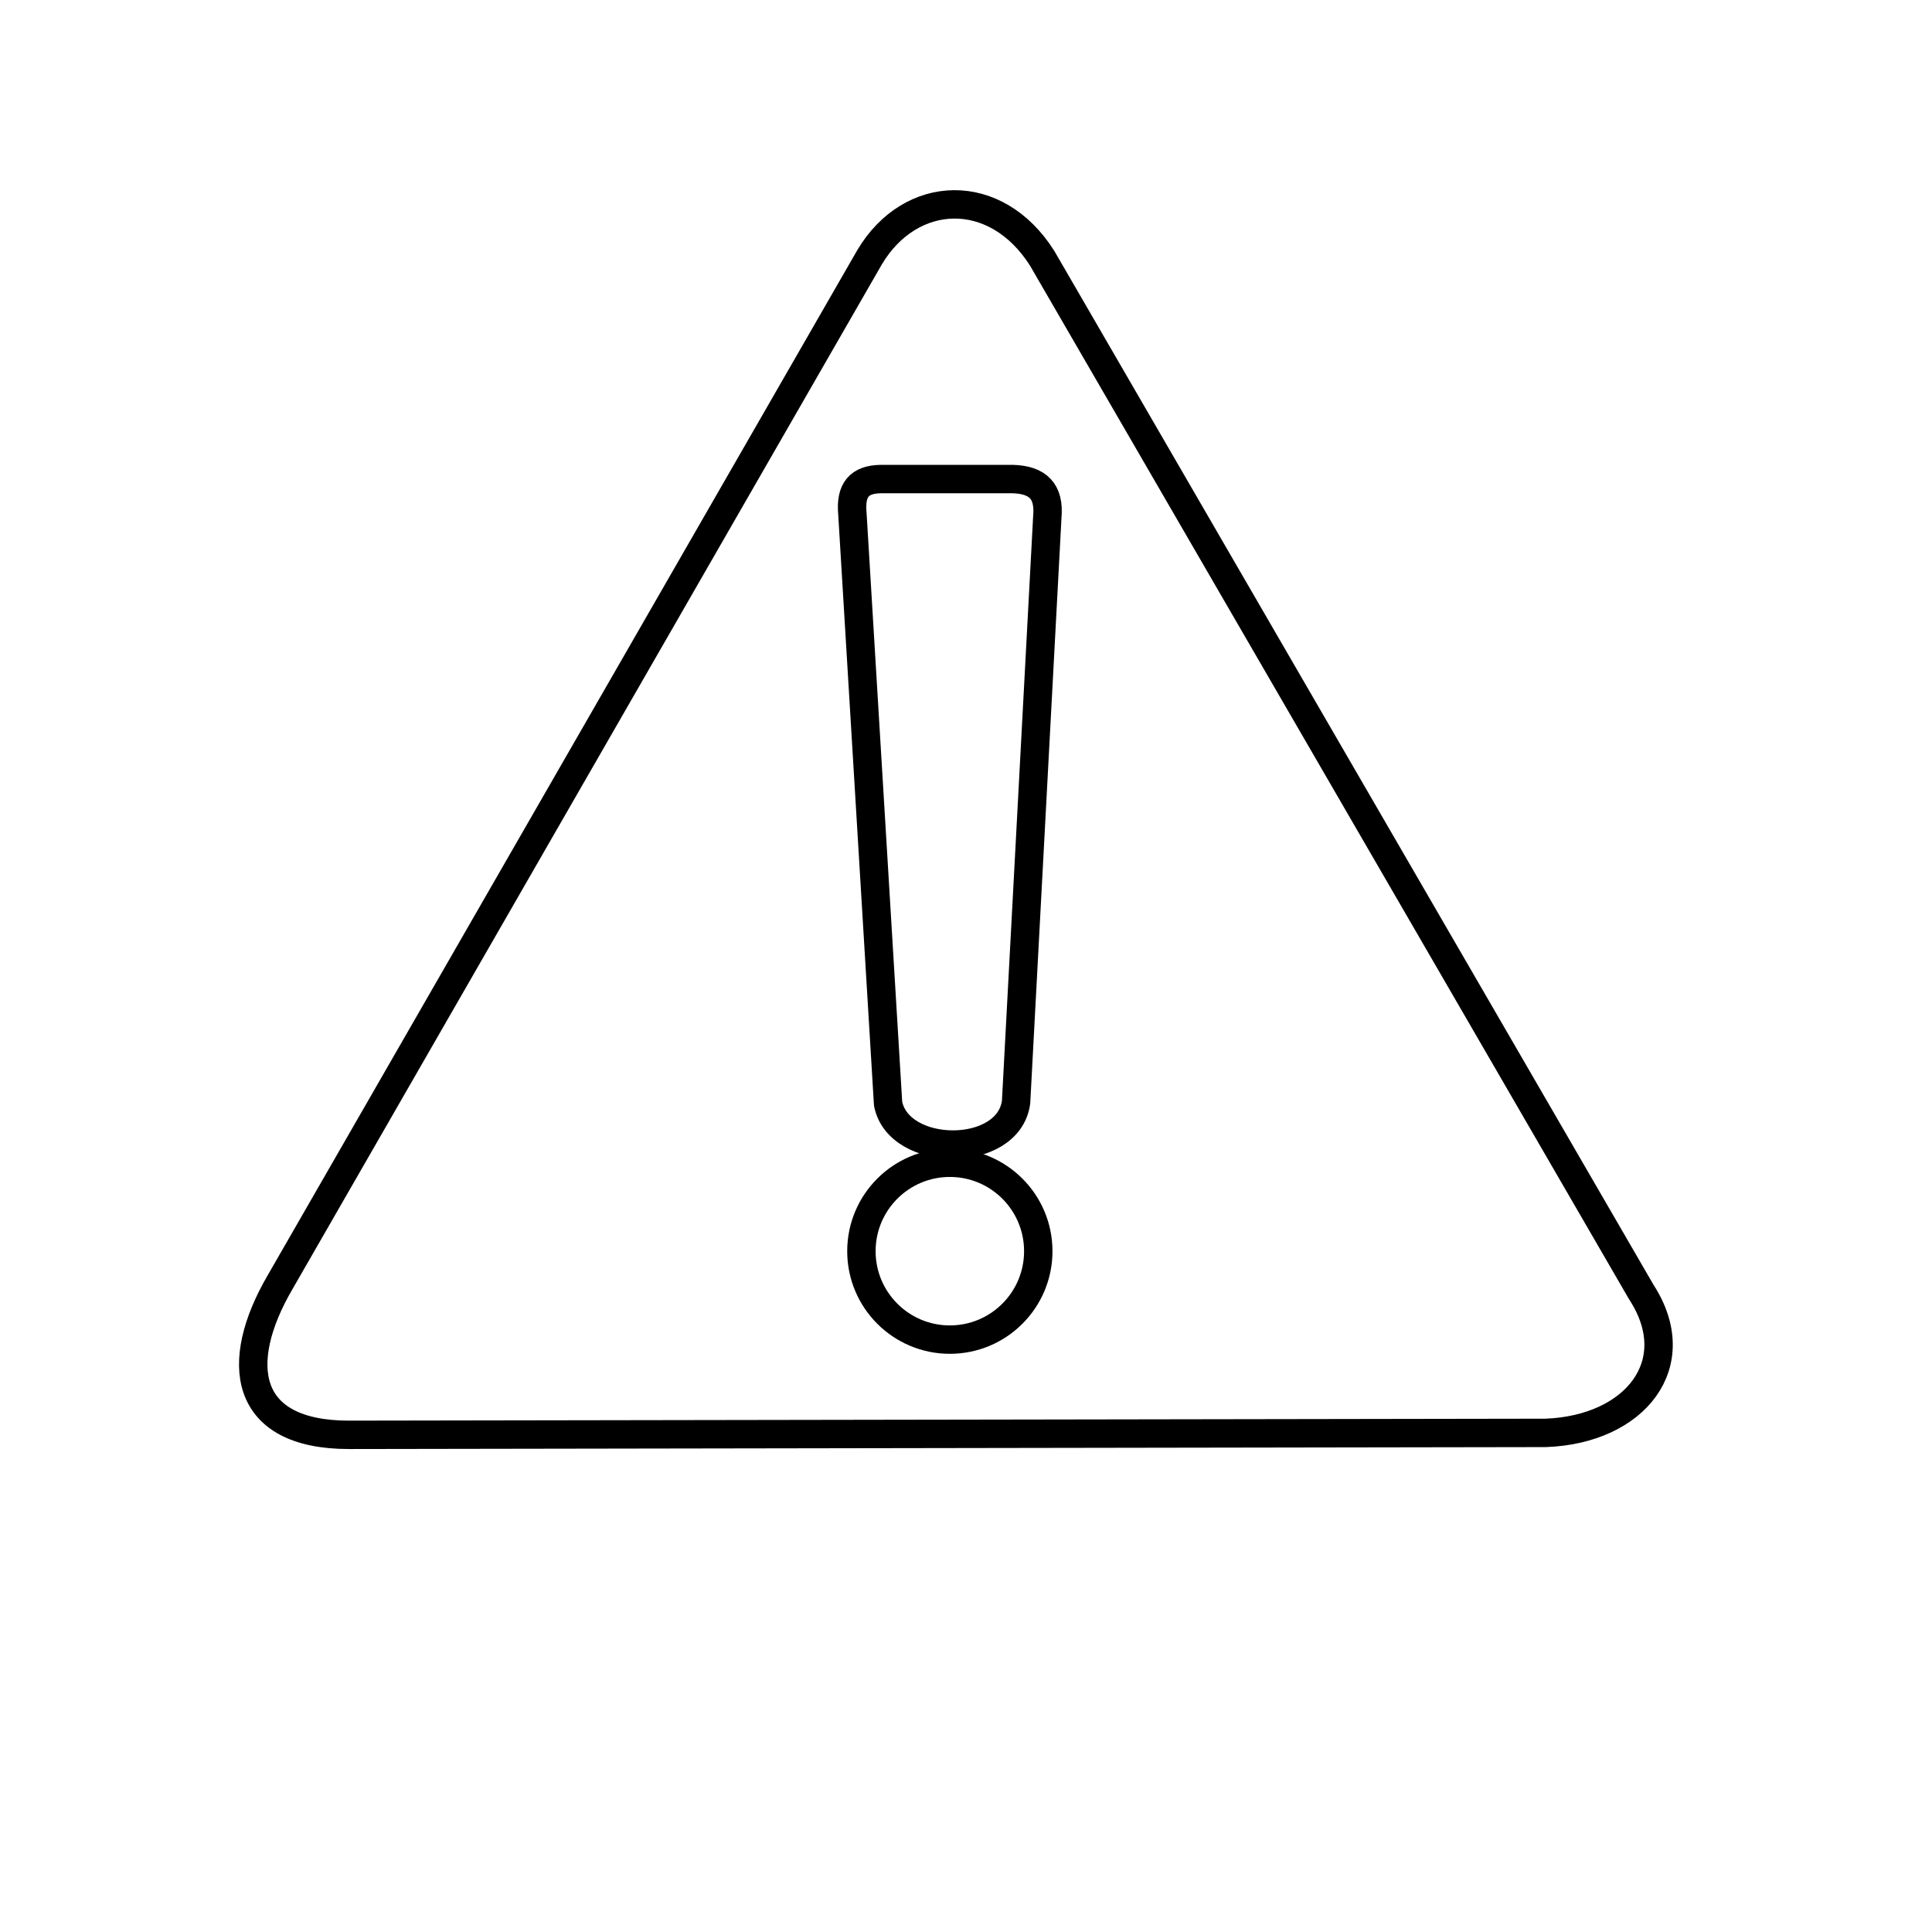
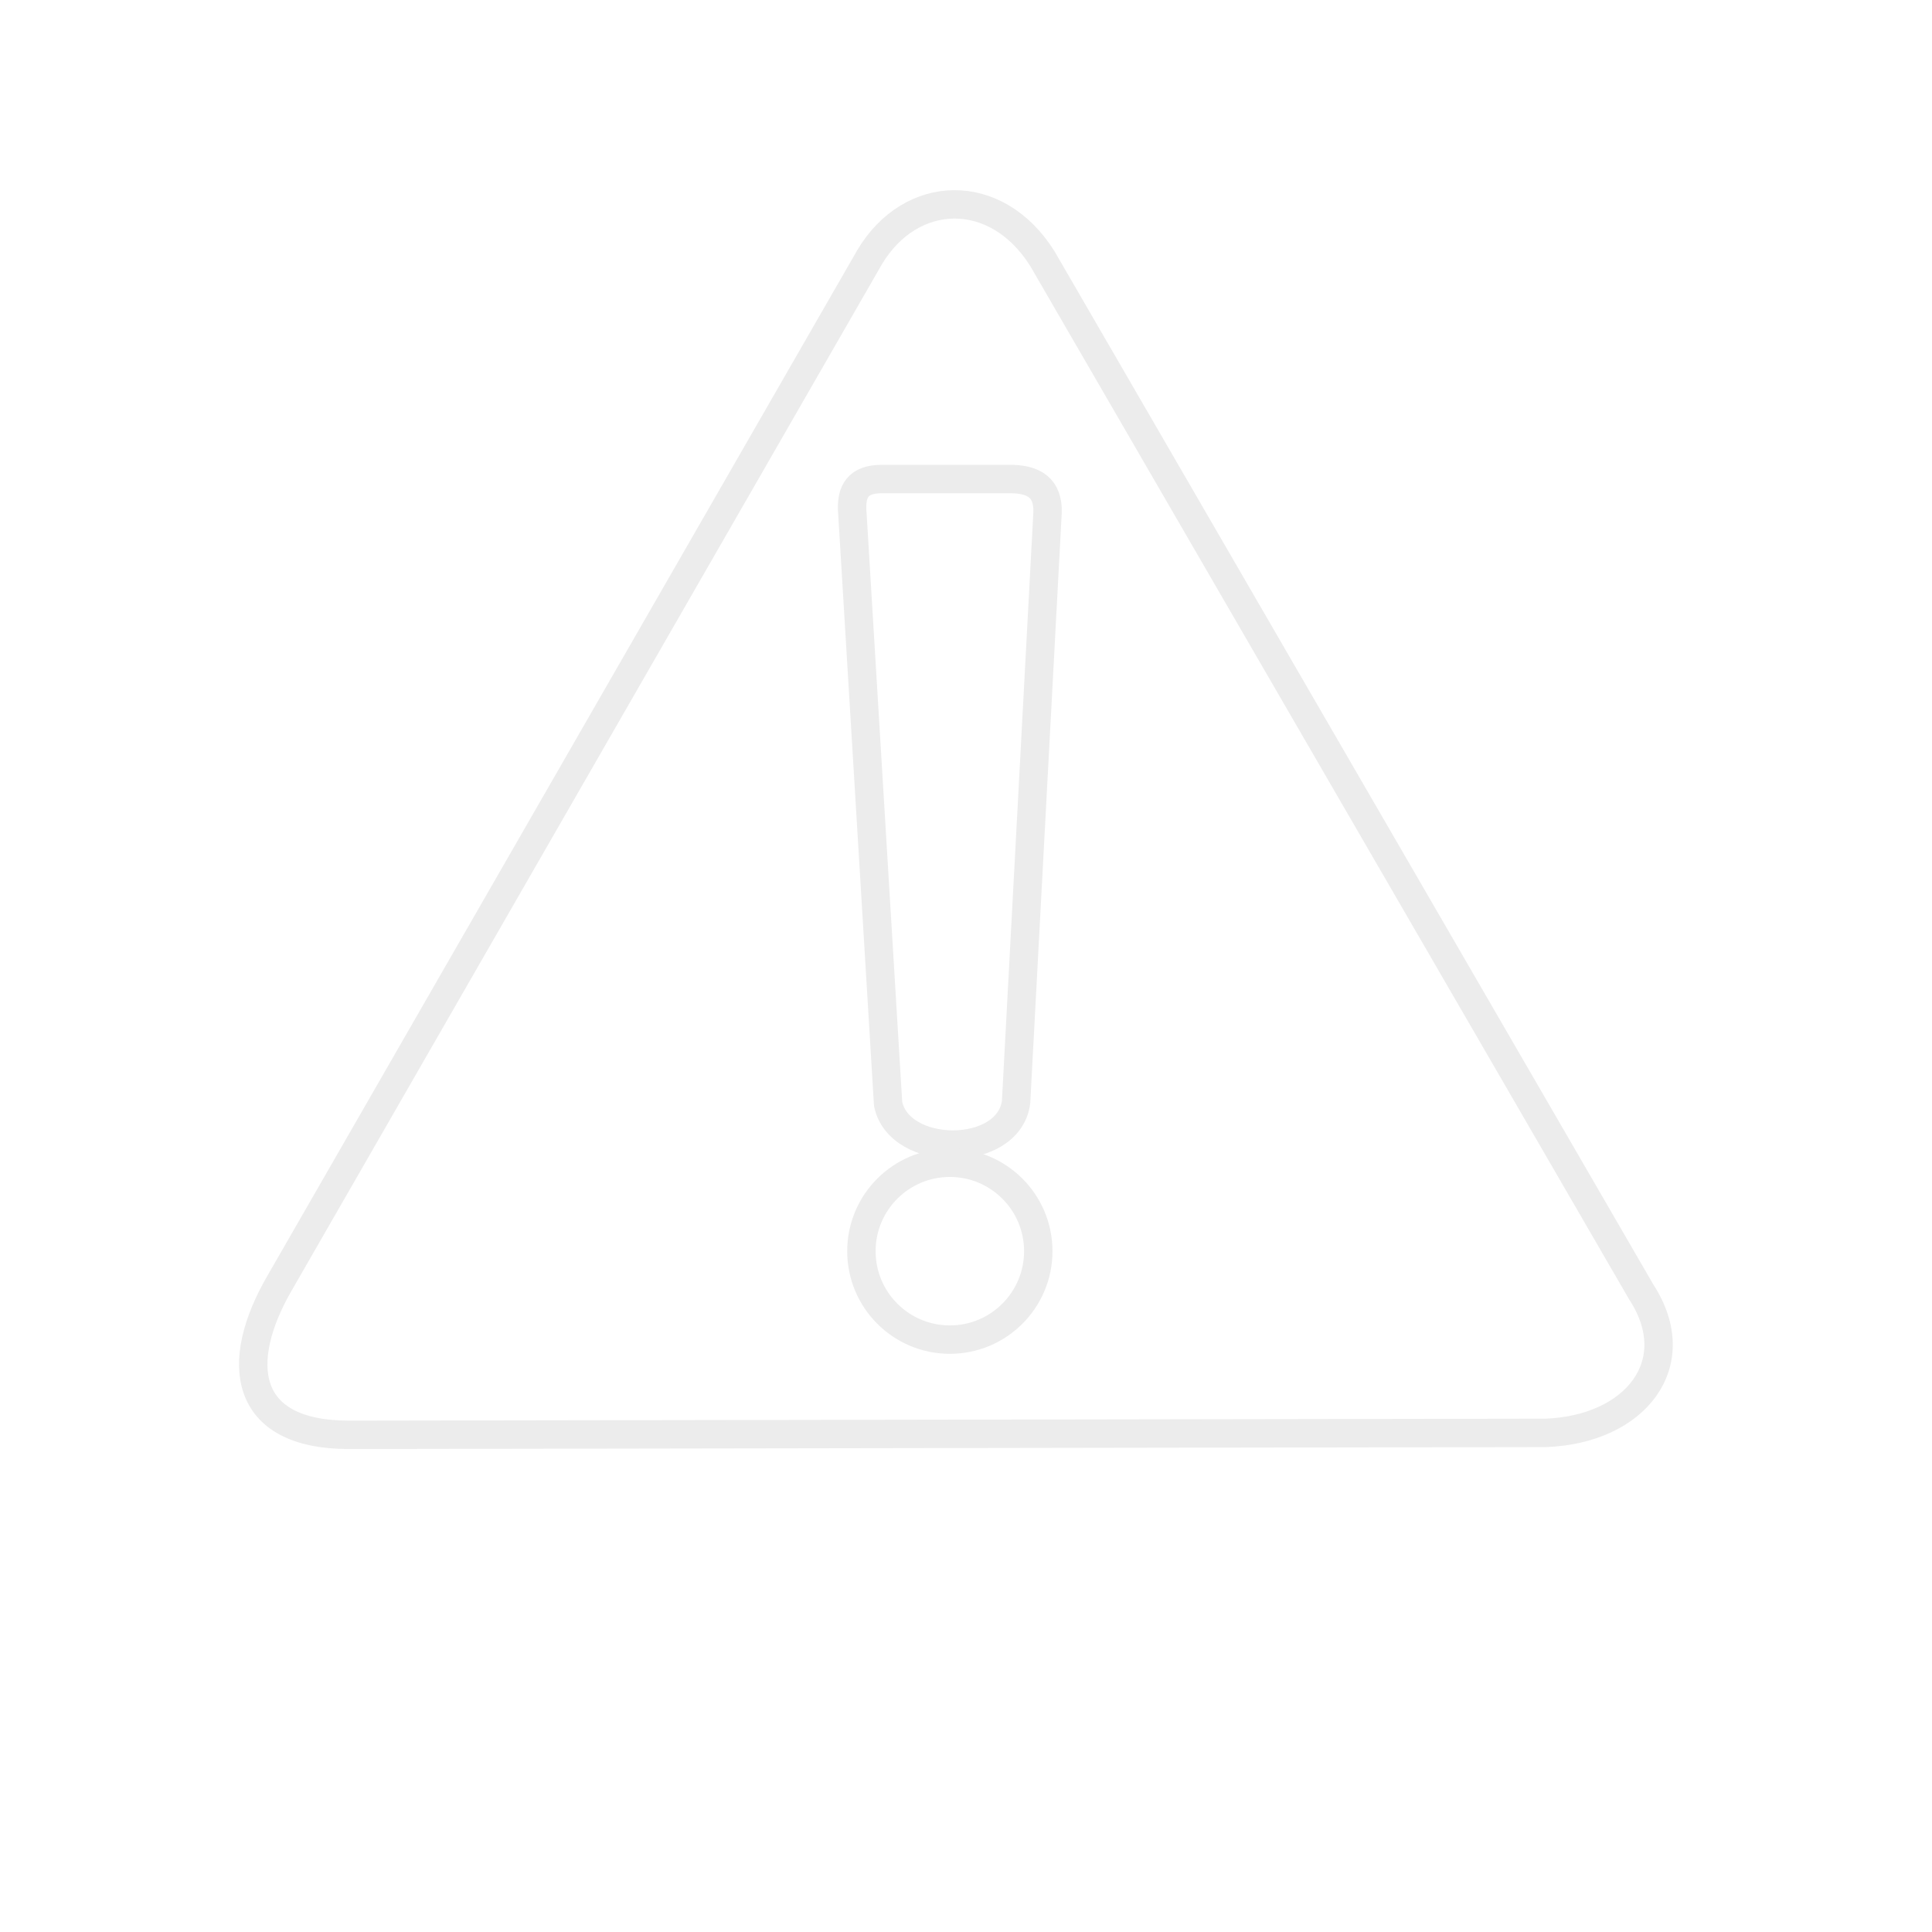
- <svg xmlns="http://www.w3.org/2000/svg" width="48mm" height="48mm" viewBox="0 0 170.079 170.079">
-   <g transform="translate(0 -882.283)" fill="none" stroke="#000" stroke-width="2.5" stroke-linecap="round" stroke-linejoin="round">
-     <path d="M24.65 995.17l51.9-90.238c3.606-6.072 11.116-6.38 15.201.1l52.736 90.992c4.089 6.283-.514 12.107-8.414 12.4l-105.357.171c-9.345 0-10.19-6.357-6.066-13.425z" />
-     <path d="M77.549 924.455h11.6c2.212.066 3.252 1.067 3.049 3.338l-2.75 51.516c-.674 4.996-10.326 4.915-11.267.139l-3.144-51.964c-.186-2.08.607-3.002 2.512-3.029z" />
-     <circle cx="83.617" cy="992.428" r="7.785" />
+ <svg xmlns="http://www.w3.org/2000/svg" width="48mm" height="48mm" viewBox="0 0 170.079 170.079" id="svg4314" version="1.1">
+   <defs id="defs4326" />
+   <g transform="translate(0 -882.283)" fill="none" stroke="#000" stroke-width="2.5" stroke-linecap="round" stroke-linejoin="round" id="g4316" style="stroke:#ececec;stroke-opacity:1">
+     <path d="M24.65 995.17l51.9-90.238c3.606-6.072 11.116-6.38 15.201.1l52.736 90.992c4.089 6.283-.514 12.107-8.414 12.4l-105.357.171c-9.345 0-10.19-6.357-6.066-13.425z" id="path4318" style="stroke:#ececec;stroke-opacity:1" />
+     <path d="M77.549 924.455h11.6c2.212.066 3.252 1.067 3.049 3.338l-2.75 51.516c-.674 4.996-10.326 4.915-11.267.139l-3.144-51.964c-.186-2.08.607-3.002 2.512-3.029z" id="path4320" style="stroke:#ececec;stroke-opacity:1" />
+     <circle cx="83.617" cy="992.428" r="7.785" id="circle4322" style="stroke:#ececec;stroke-opacity:1" />
  </g>
</svg>
